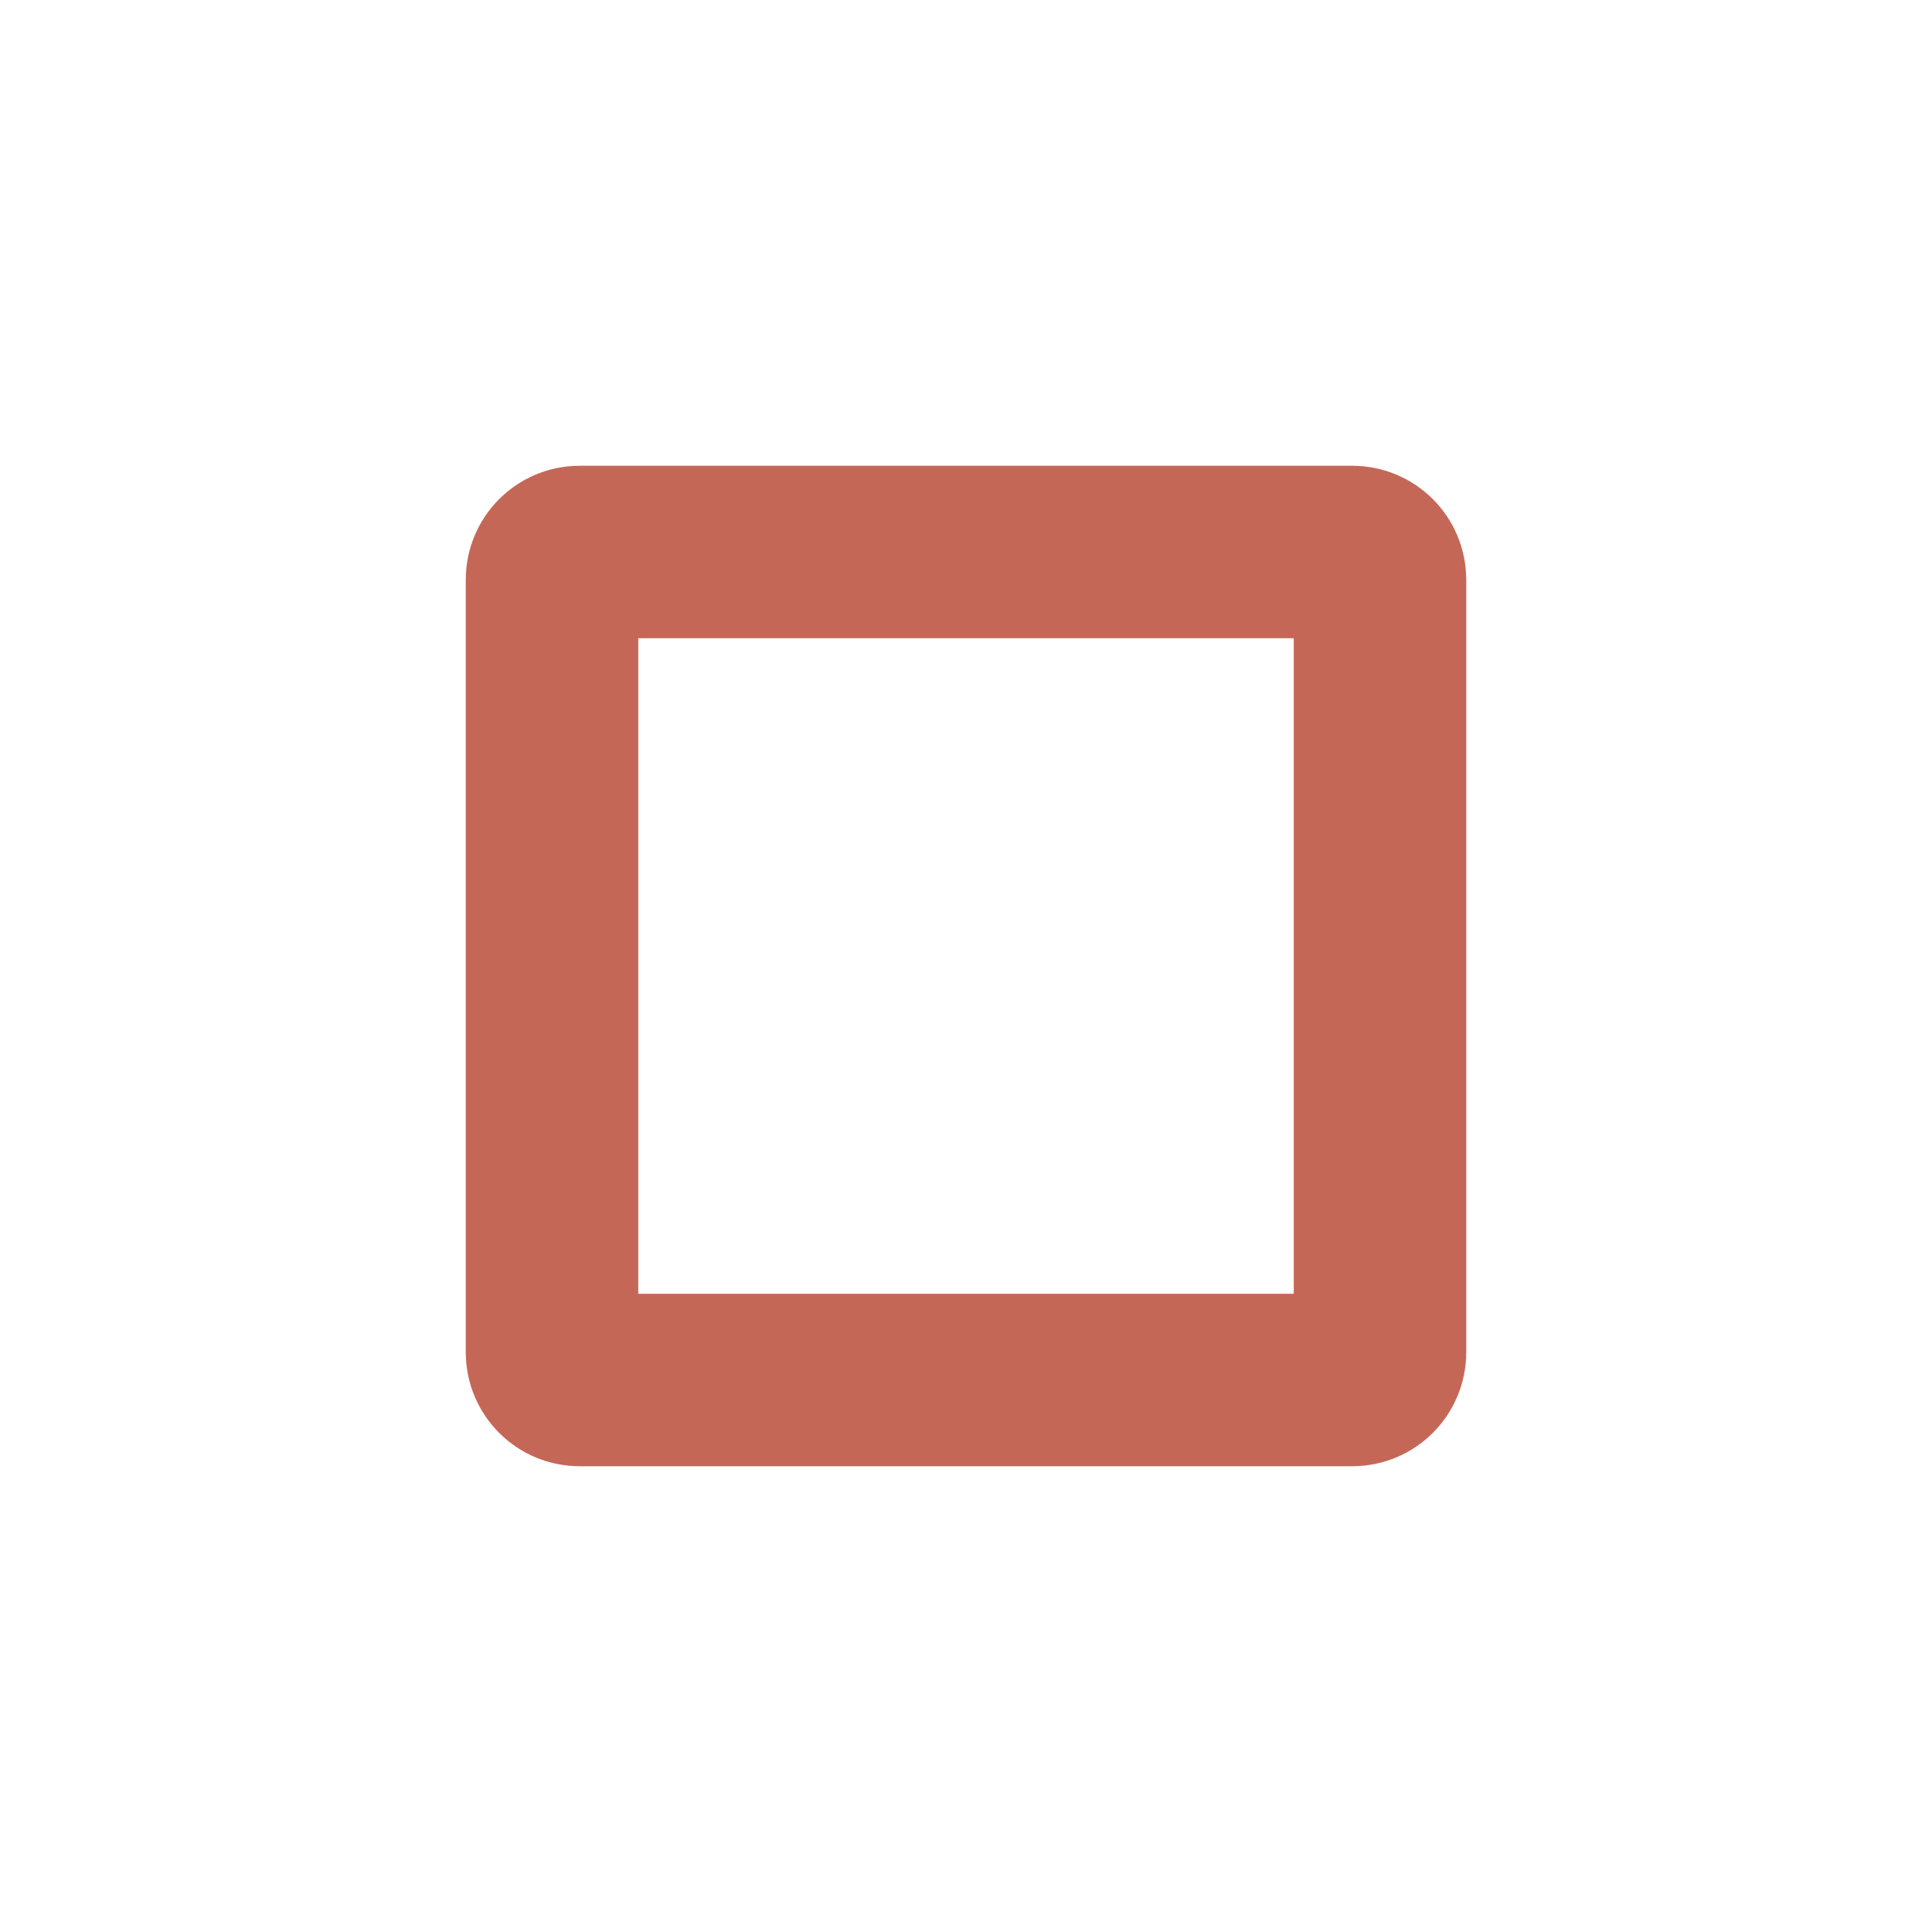
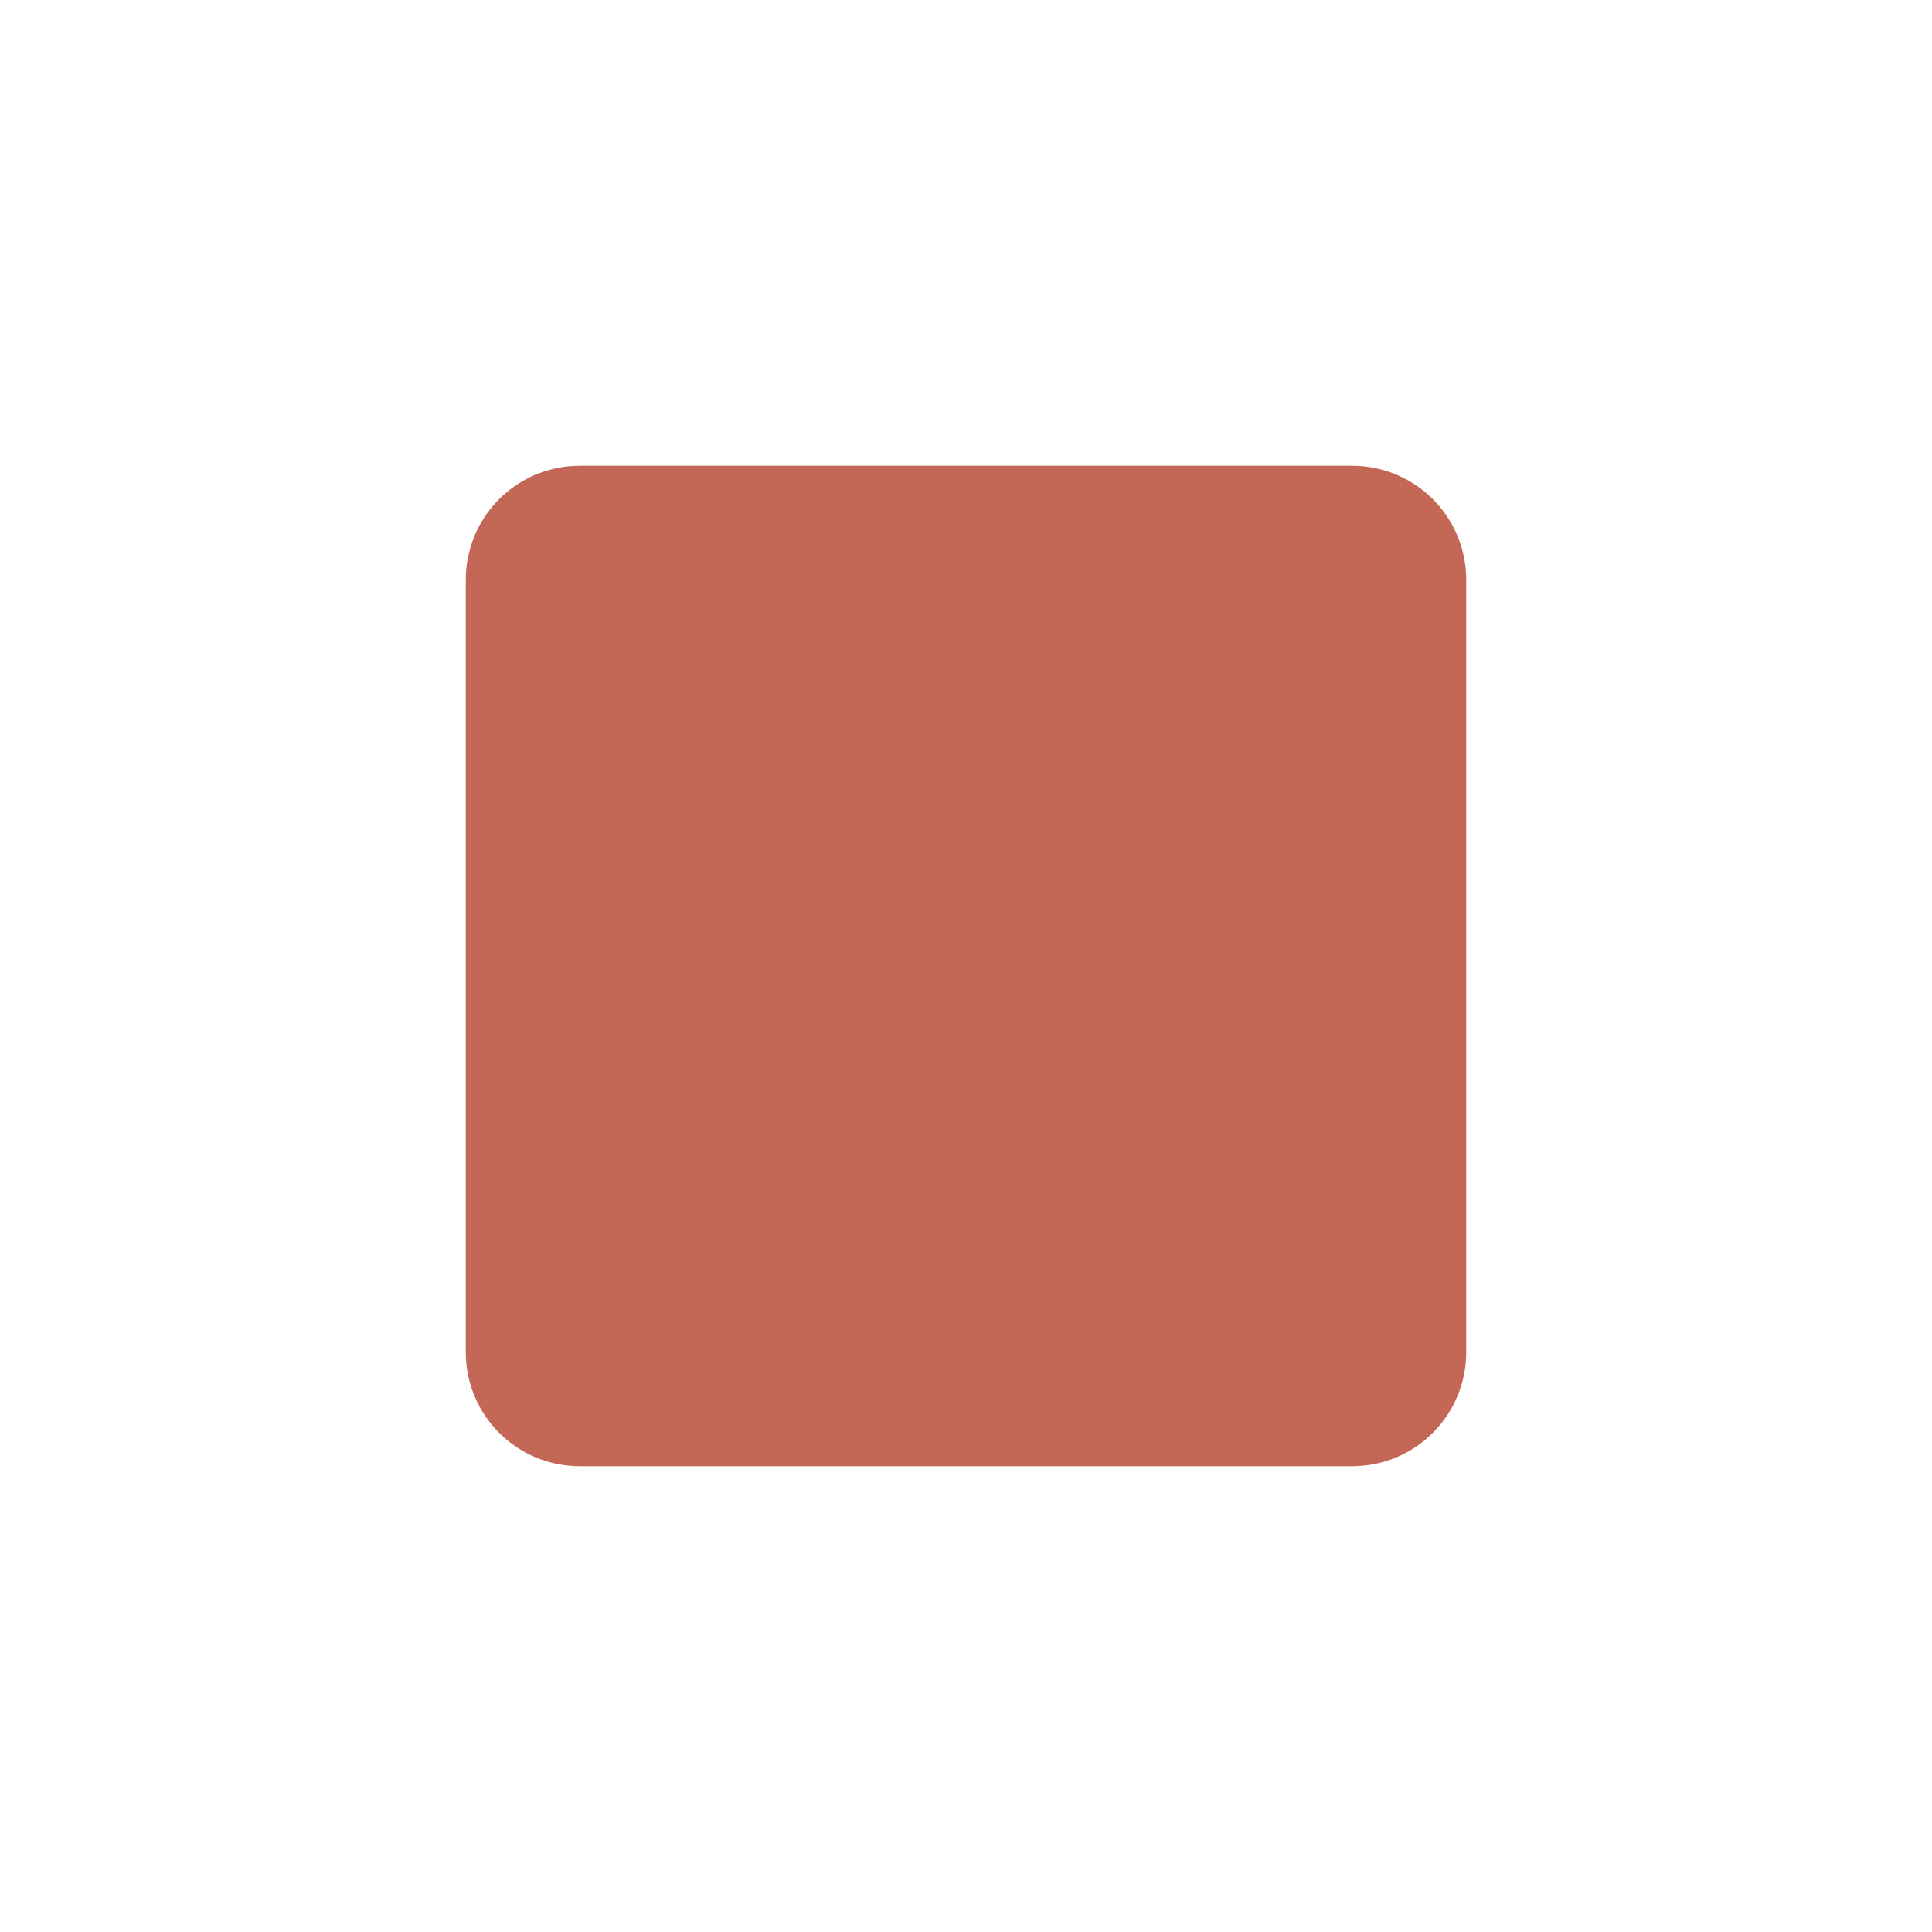
<svg xmlns="http://www.w3.org/2000/svg" width="14" height="14" viewBox="0 0 14 14" fill="none">
-   <path d="M4 9.8V4.2C4 4.09 4.09 4 4.2 4H9.8C9.91 4 10 4.09 10 4.2V9.8C10 9.91 9.91 10 9.8 10H4.2C4.09 10 4 9.91 4 9.8Z" stroke="#C56757" stroke-width="1.25" stroke-linejoin="round" />
+   <path d="M4 9.8V4.2C4 4.09 4.09 4 4.2 4H9.8C9.91 4 10 4.09 10 4.2V9.8C10 9.91 9.91 10 9.8 10H4.2C4.09 10 4 9.91 4 9.8Z" fill="#C56757" stroke="#C56757" stroke-width="1.25" stroke-linejoin="round" />
</svg>
